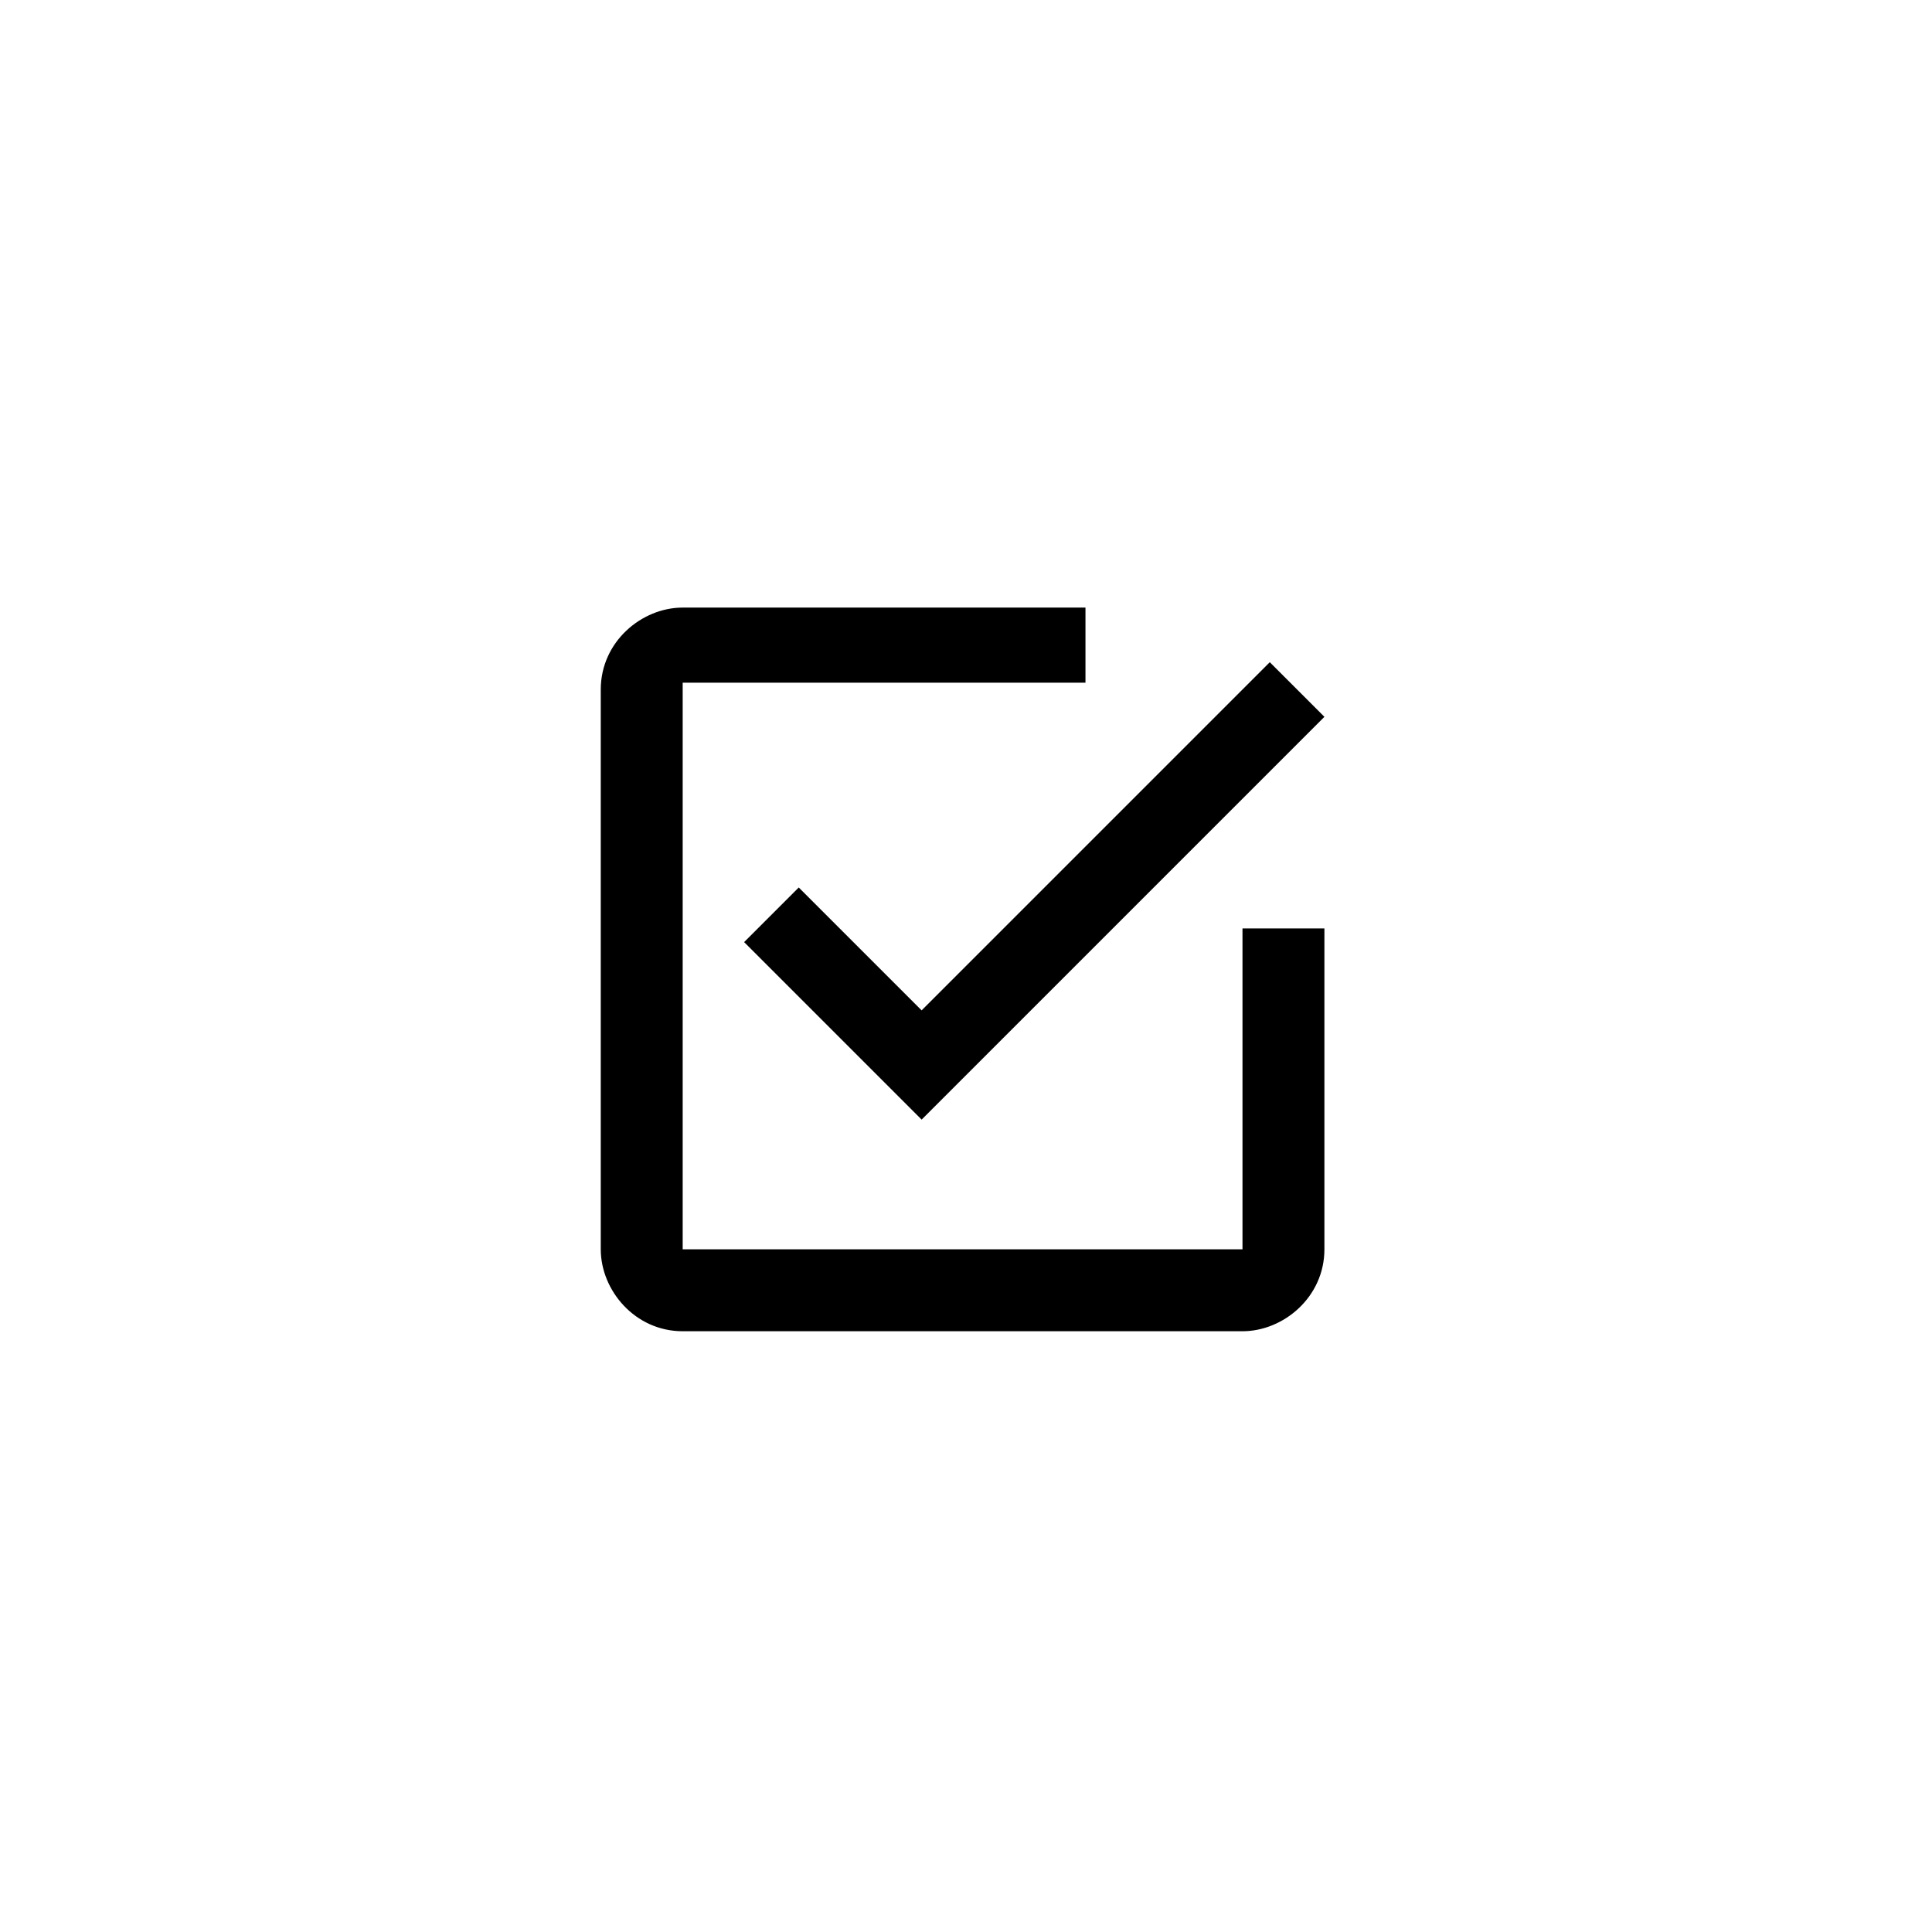
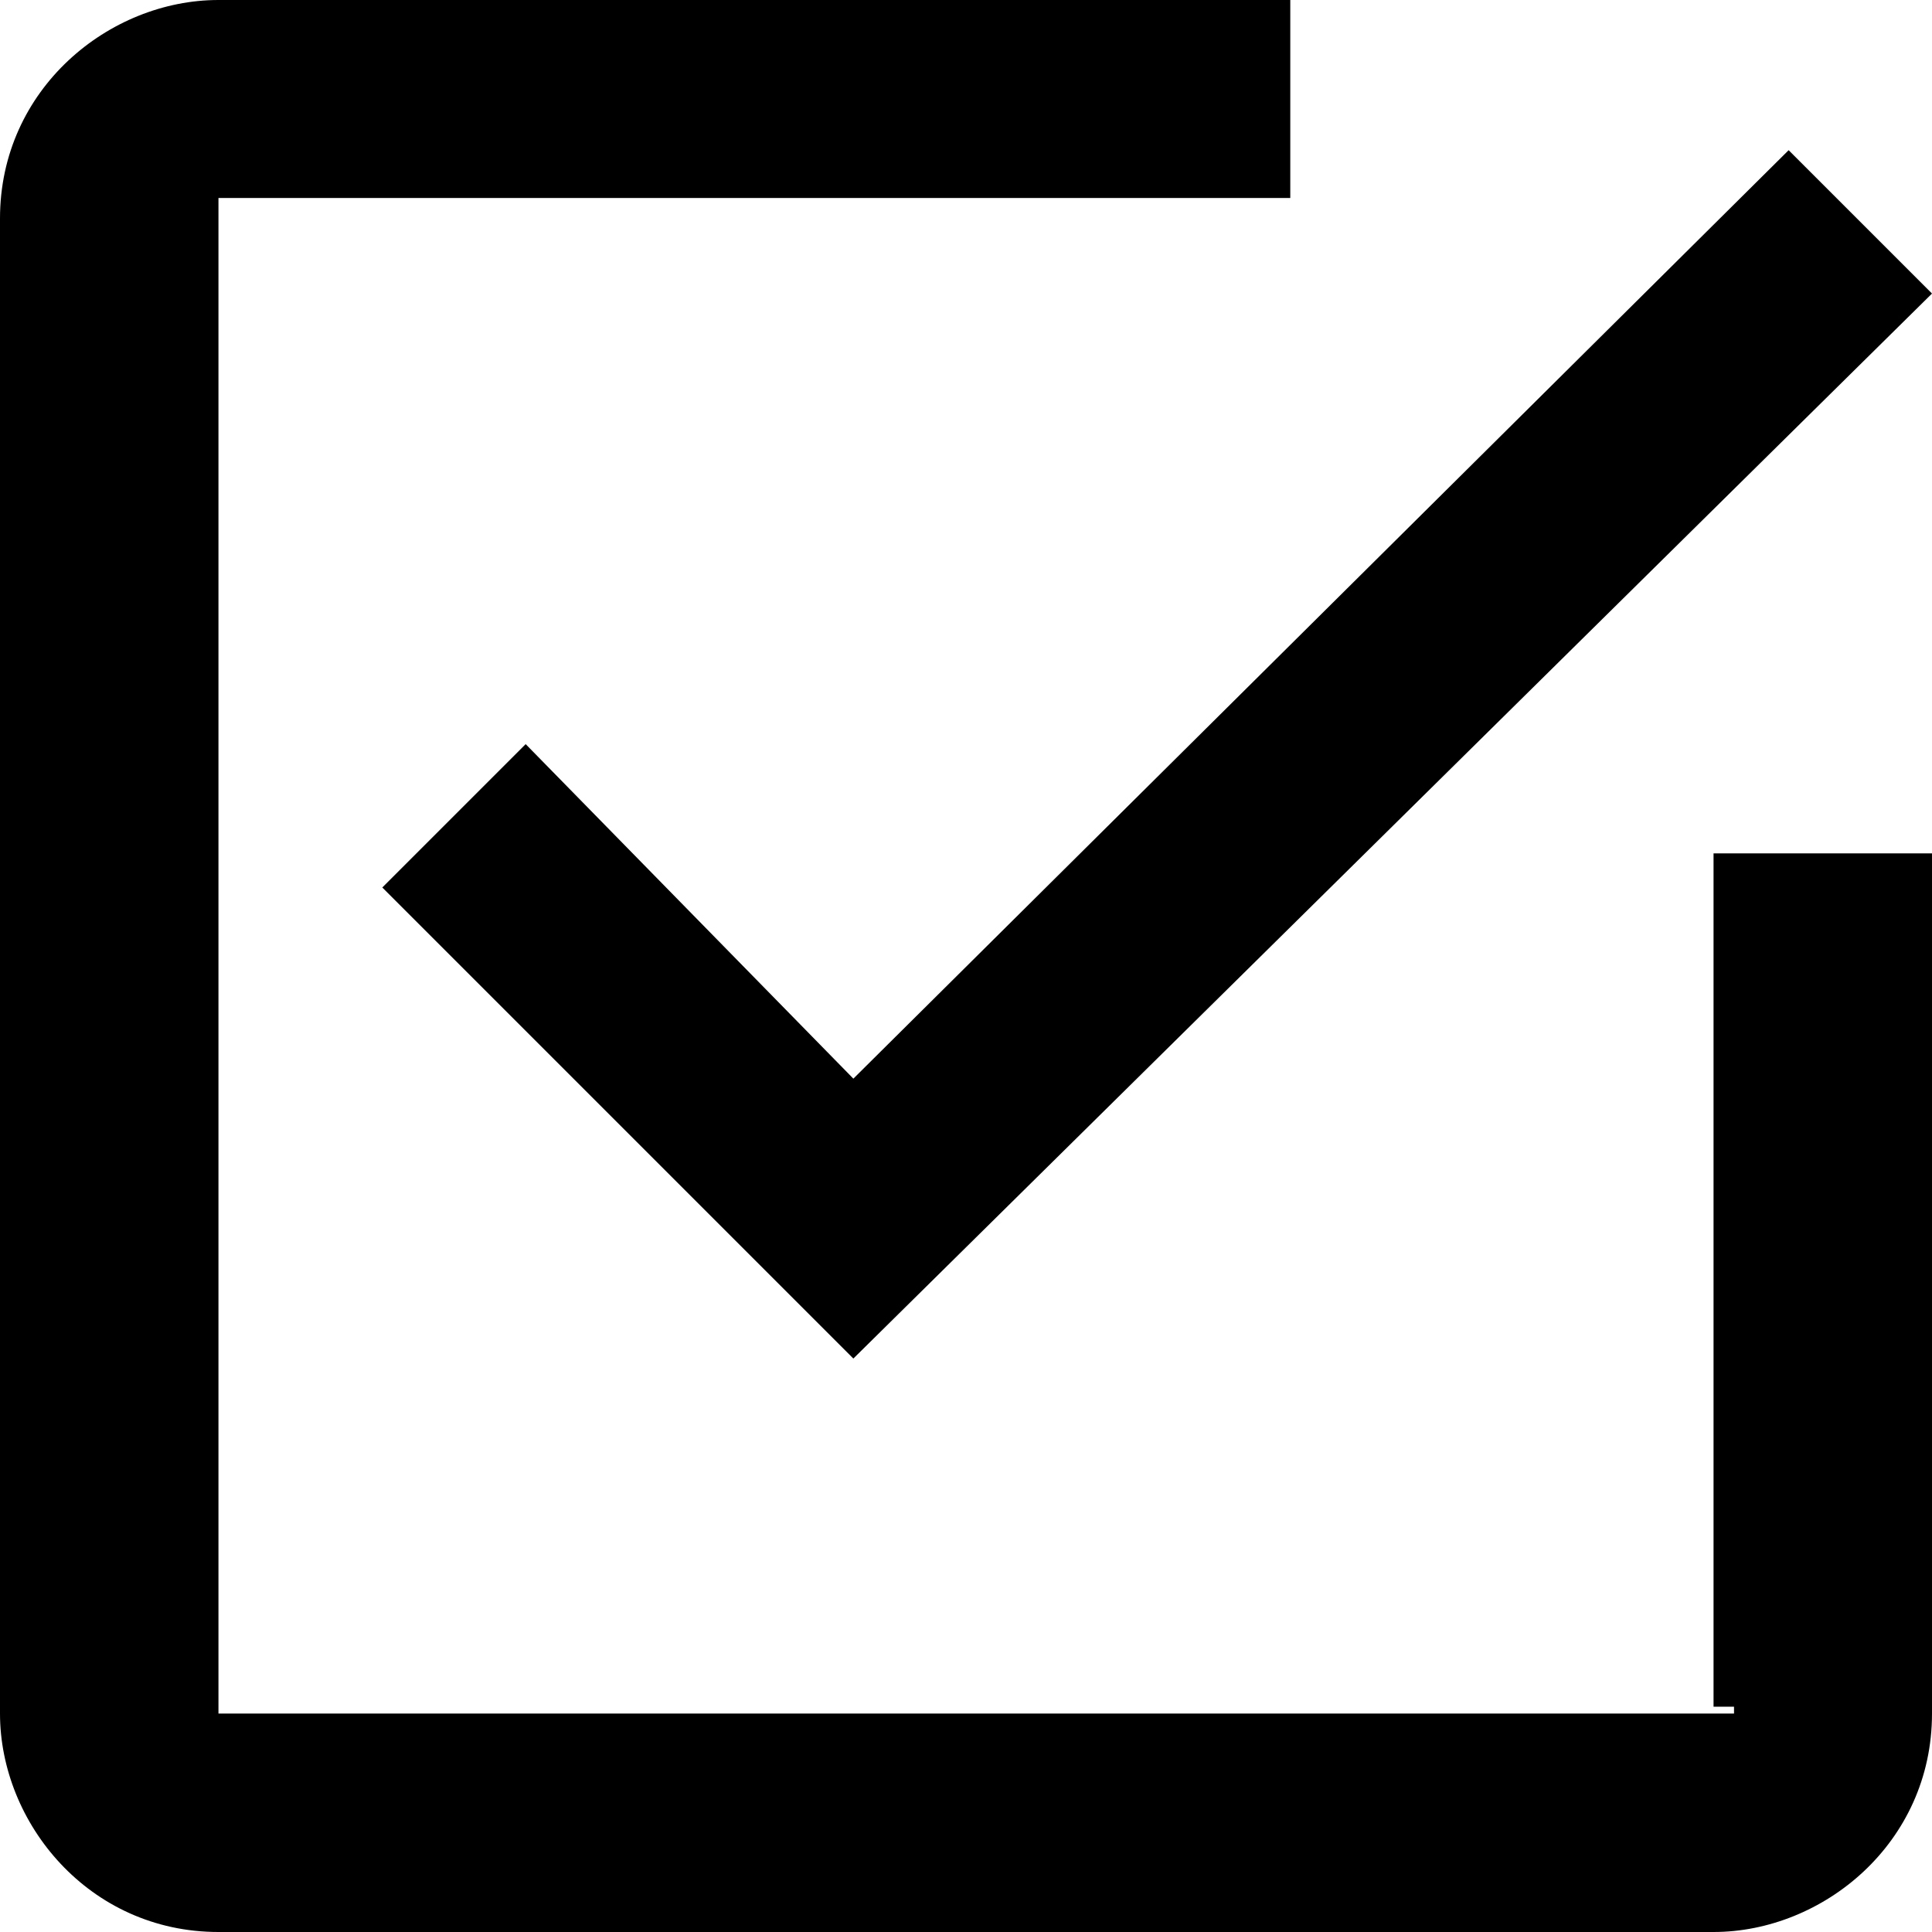
<svg xmlns="http://www.w3.org/2000/svg" version="1.1" id="Layer_1" x="0px" y="0px" viewBox="0 0 28.3 28.3" style="enable-background:new 0 0 28.3 28.3;" xml:space="preserve">
  <g>
    <g>
      <g id="check-box-outline">
-         <path d="M11.7,13l-0.8,0.8l2.6,2.6l5.9-5.9l-0.8-0.8l-5.1,5.1L11.7,13z M18.3,18.3H10V10h5.9V8.9H10c-0.6,0-1.2,0.5-1.2,1.2v8.2     c0,0.6,0.5,1.2,1.2,1.2h8.2c0.6,0,1.2-0.5,1.2-1.2v-4.7h-1.2V18.3z" />
+         <path d="M7.7,10.9l-2.1,2.1l6.9,6.9L28.3,4.3l-2.1-2.1L12.5,15.8L7.7,10.9z M25.4,25.1H3.2V2.9h15.7V0H3.2C1.6,0,0,1.3,0,3.2     v21.9c0,1.6,1.3,3.2,3.2,3.2h21.9c1.6,0,3.2-1.3,3.2-3.2V12.5h-3.2v12.5H25.4z" />
      </g>
    </g>
  </g>
</svg>
